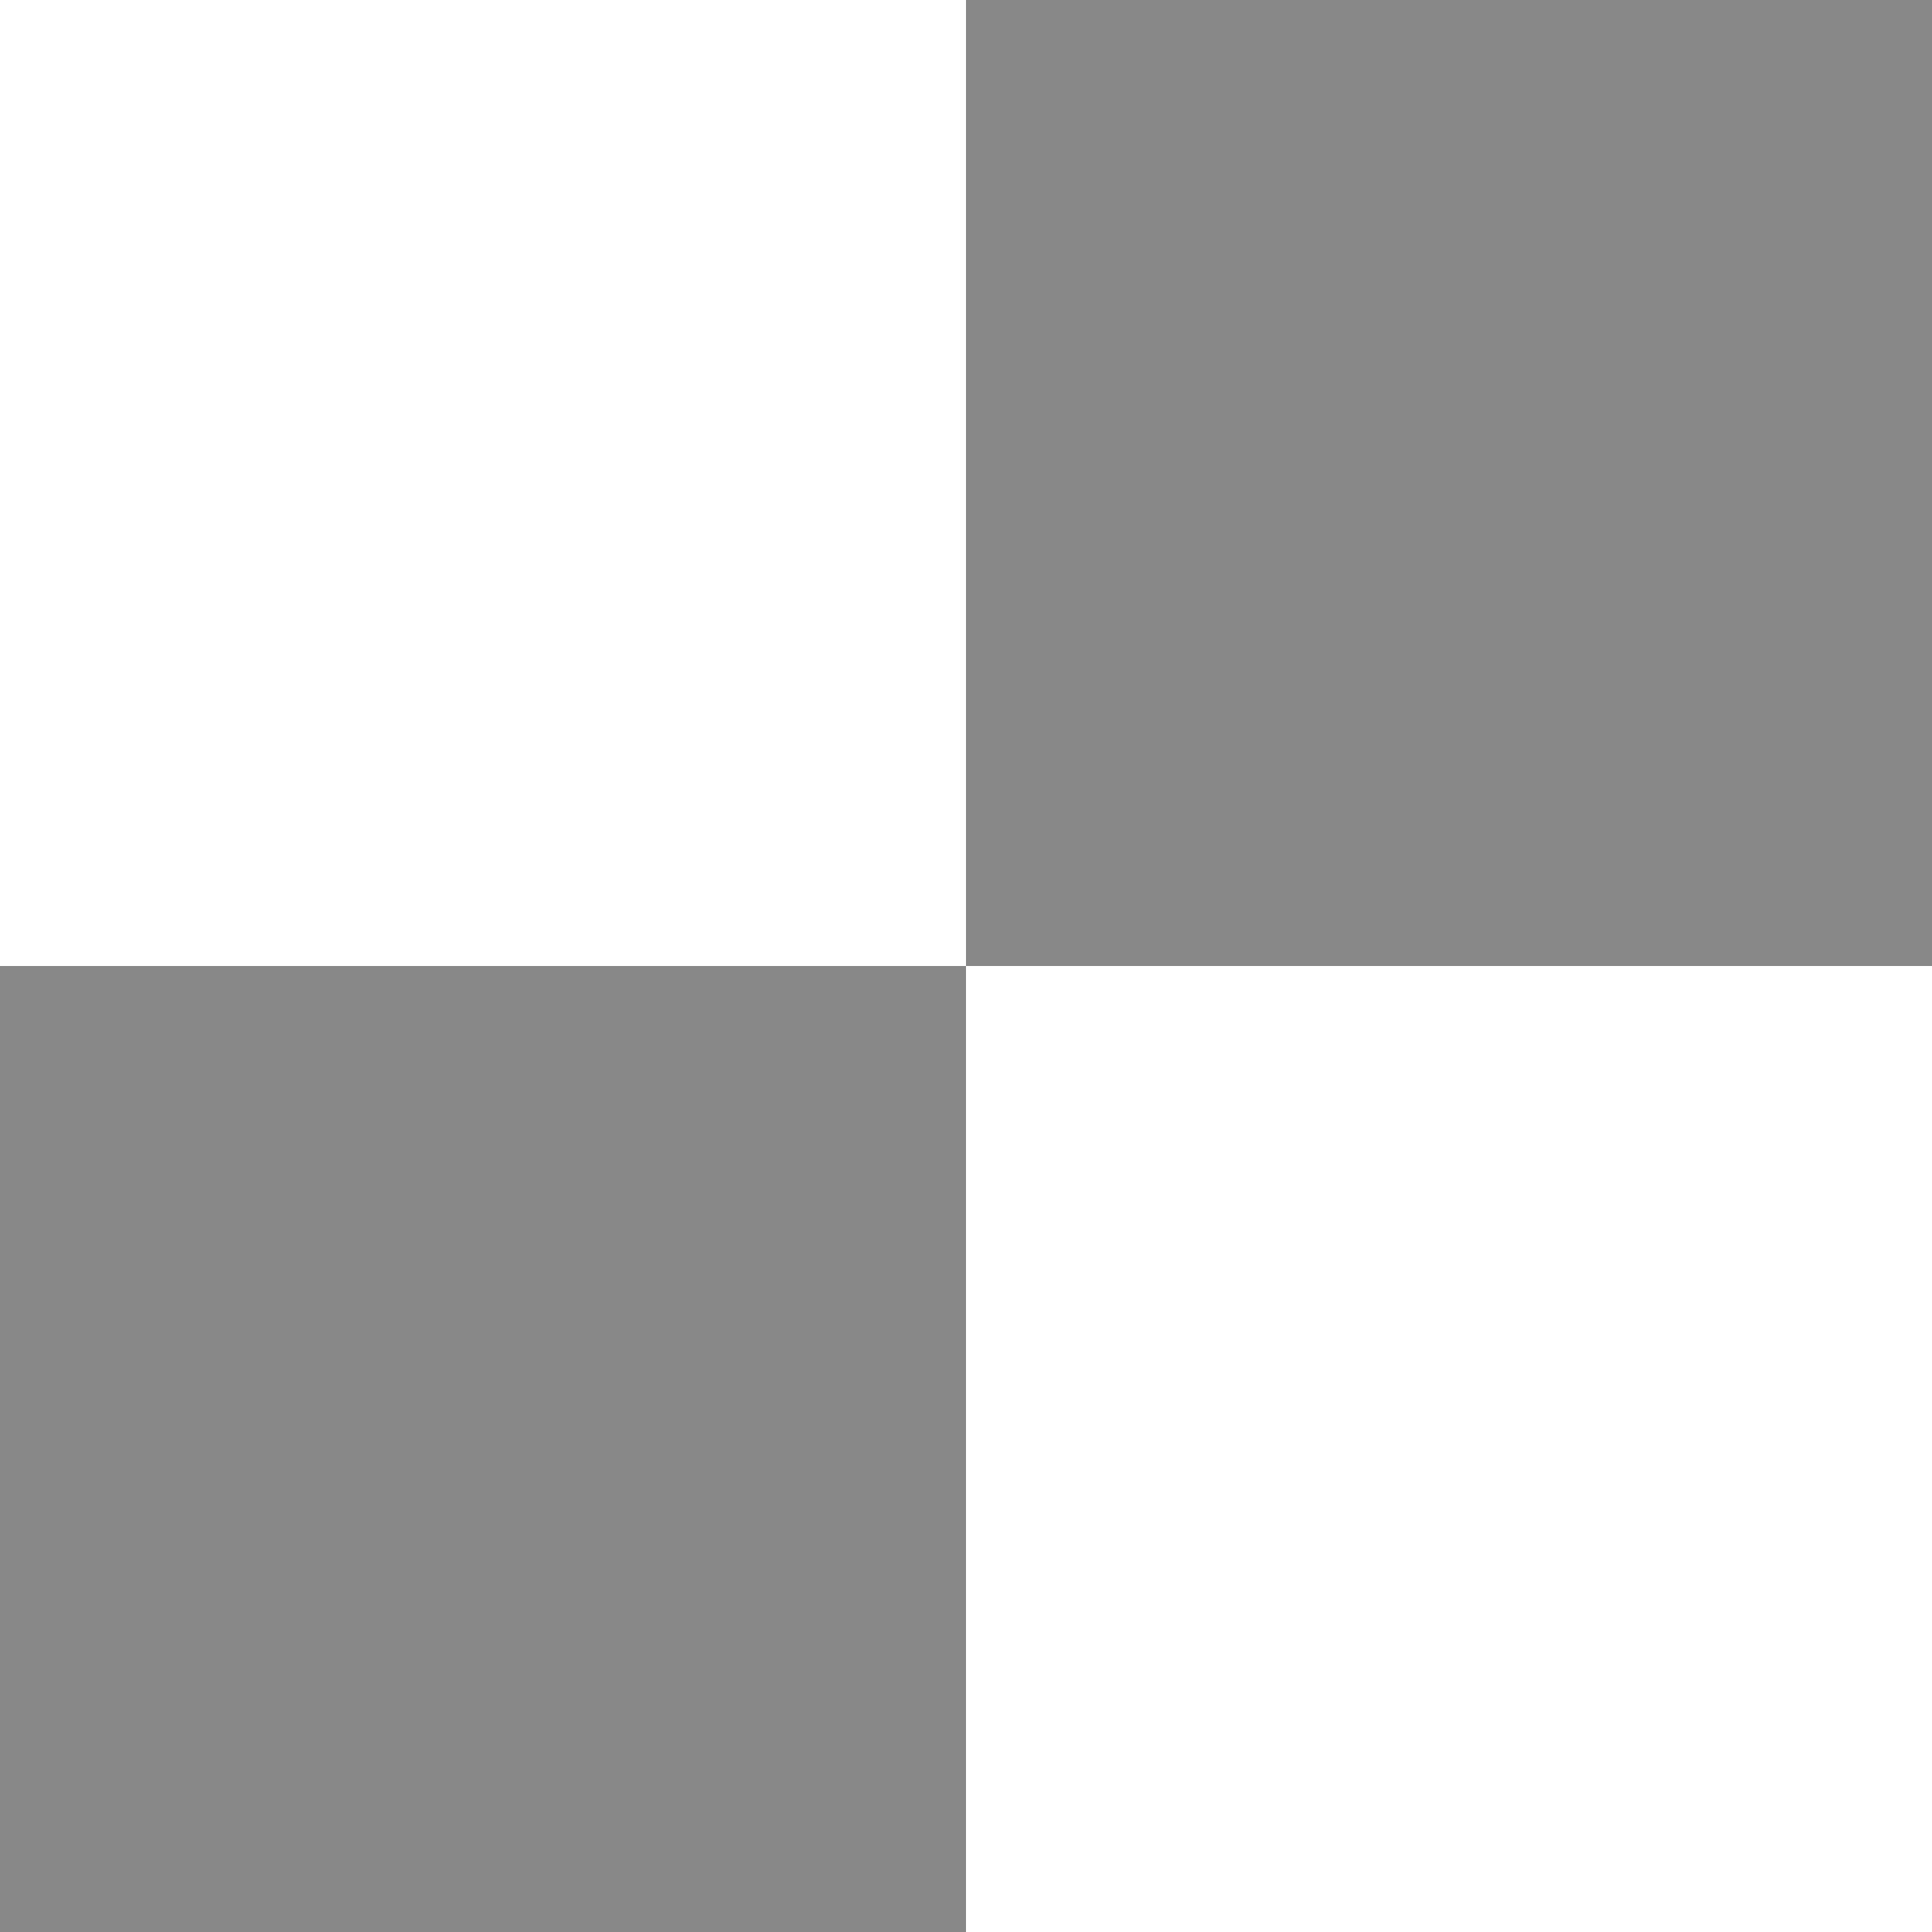
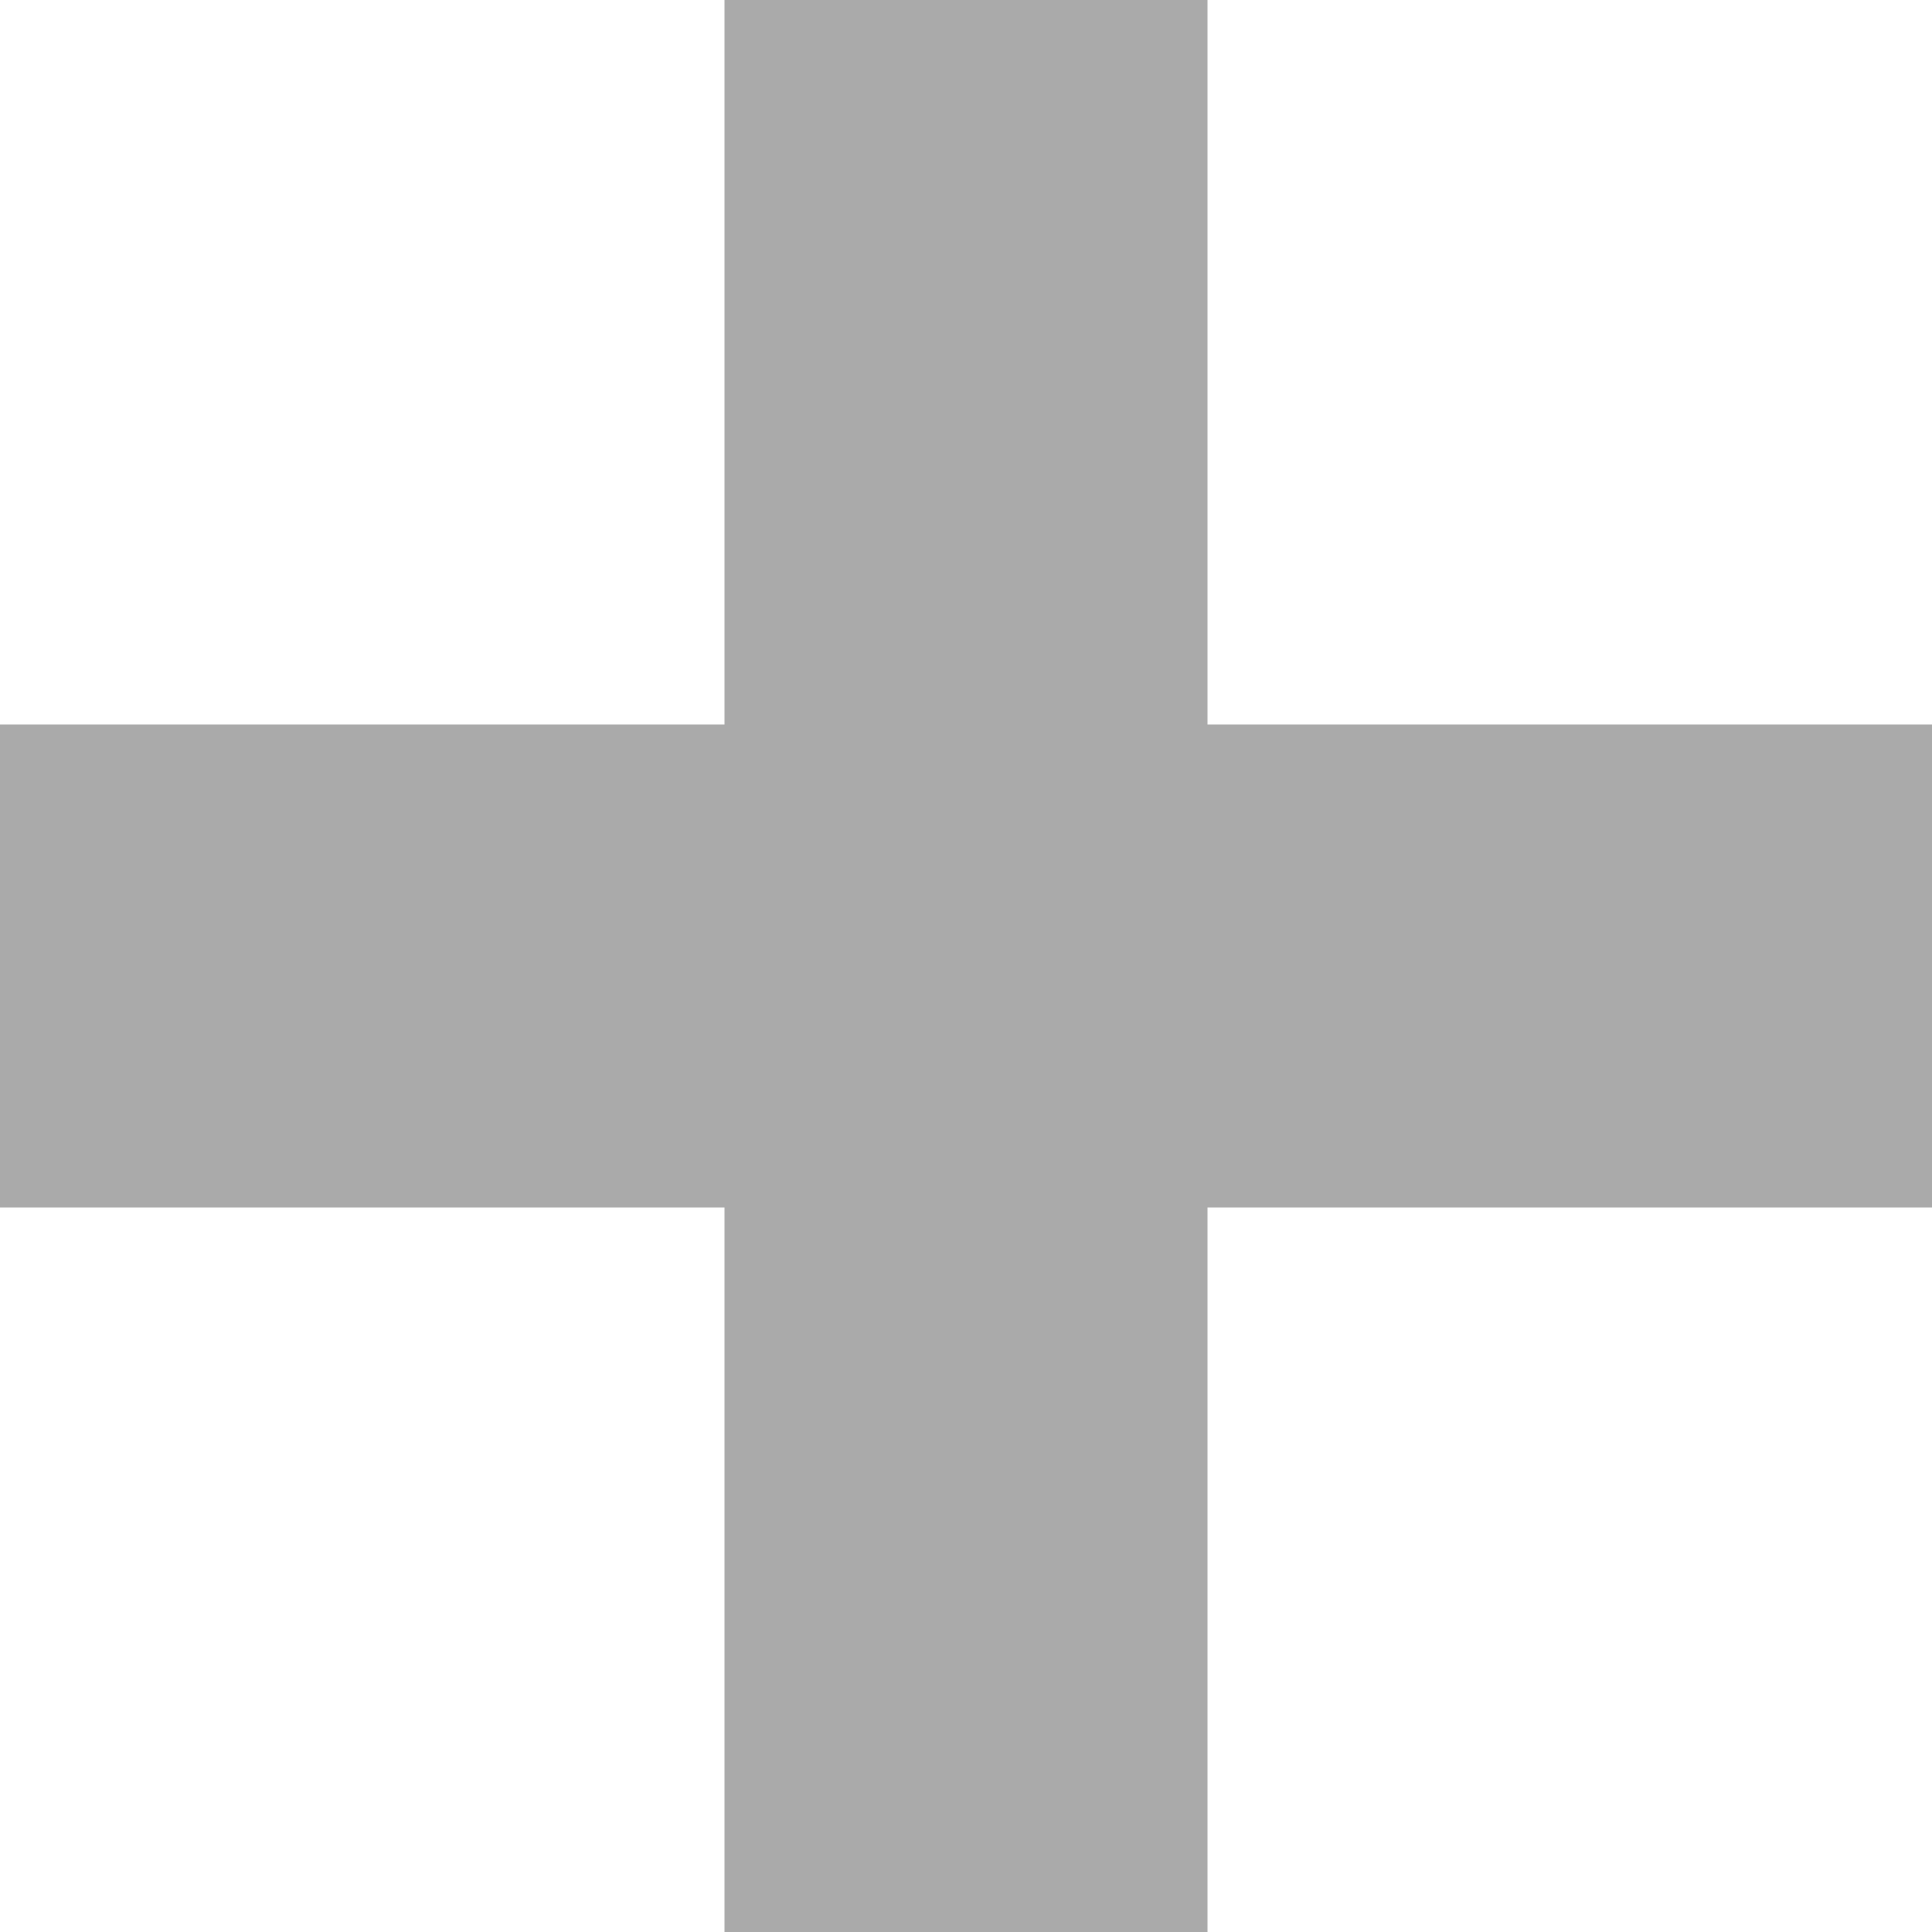
<svg xmlns="http://www.w3.org/2000/svg" version="1.1" id="layer1" x="0px" y="0px" viewBox="0 0 100 100" enable-background="new 0 0 100 100" xml:space="preserve">
  <g id="layer1">
-     <rect class="color1" fill="#888888" width="100" height="100" />
-     <rect class="color0" fill="#FFFFFF" width="50" height="50" />
-     <rect class="color0" x="50" y="50" fill="#FFFFFF" width="50" height="50" />
+     <rect class="color1" fill="#FFFFFF" width="100" height="100" />
+     <rect class="color0" x="37.5" fill="#AAAAAA" width="25" height="100" />
+     <rect class="color0" y="37.5" fill="#AAAAAA" width="100" height="25" />
  </g>
</svg>
